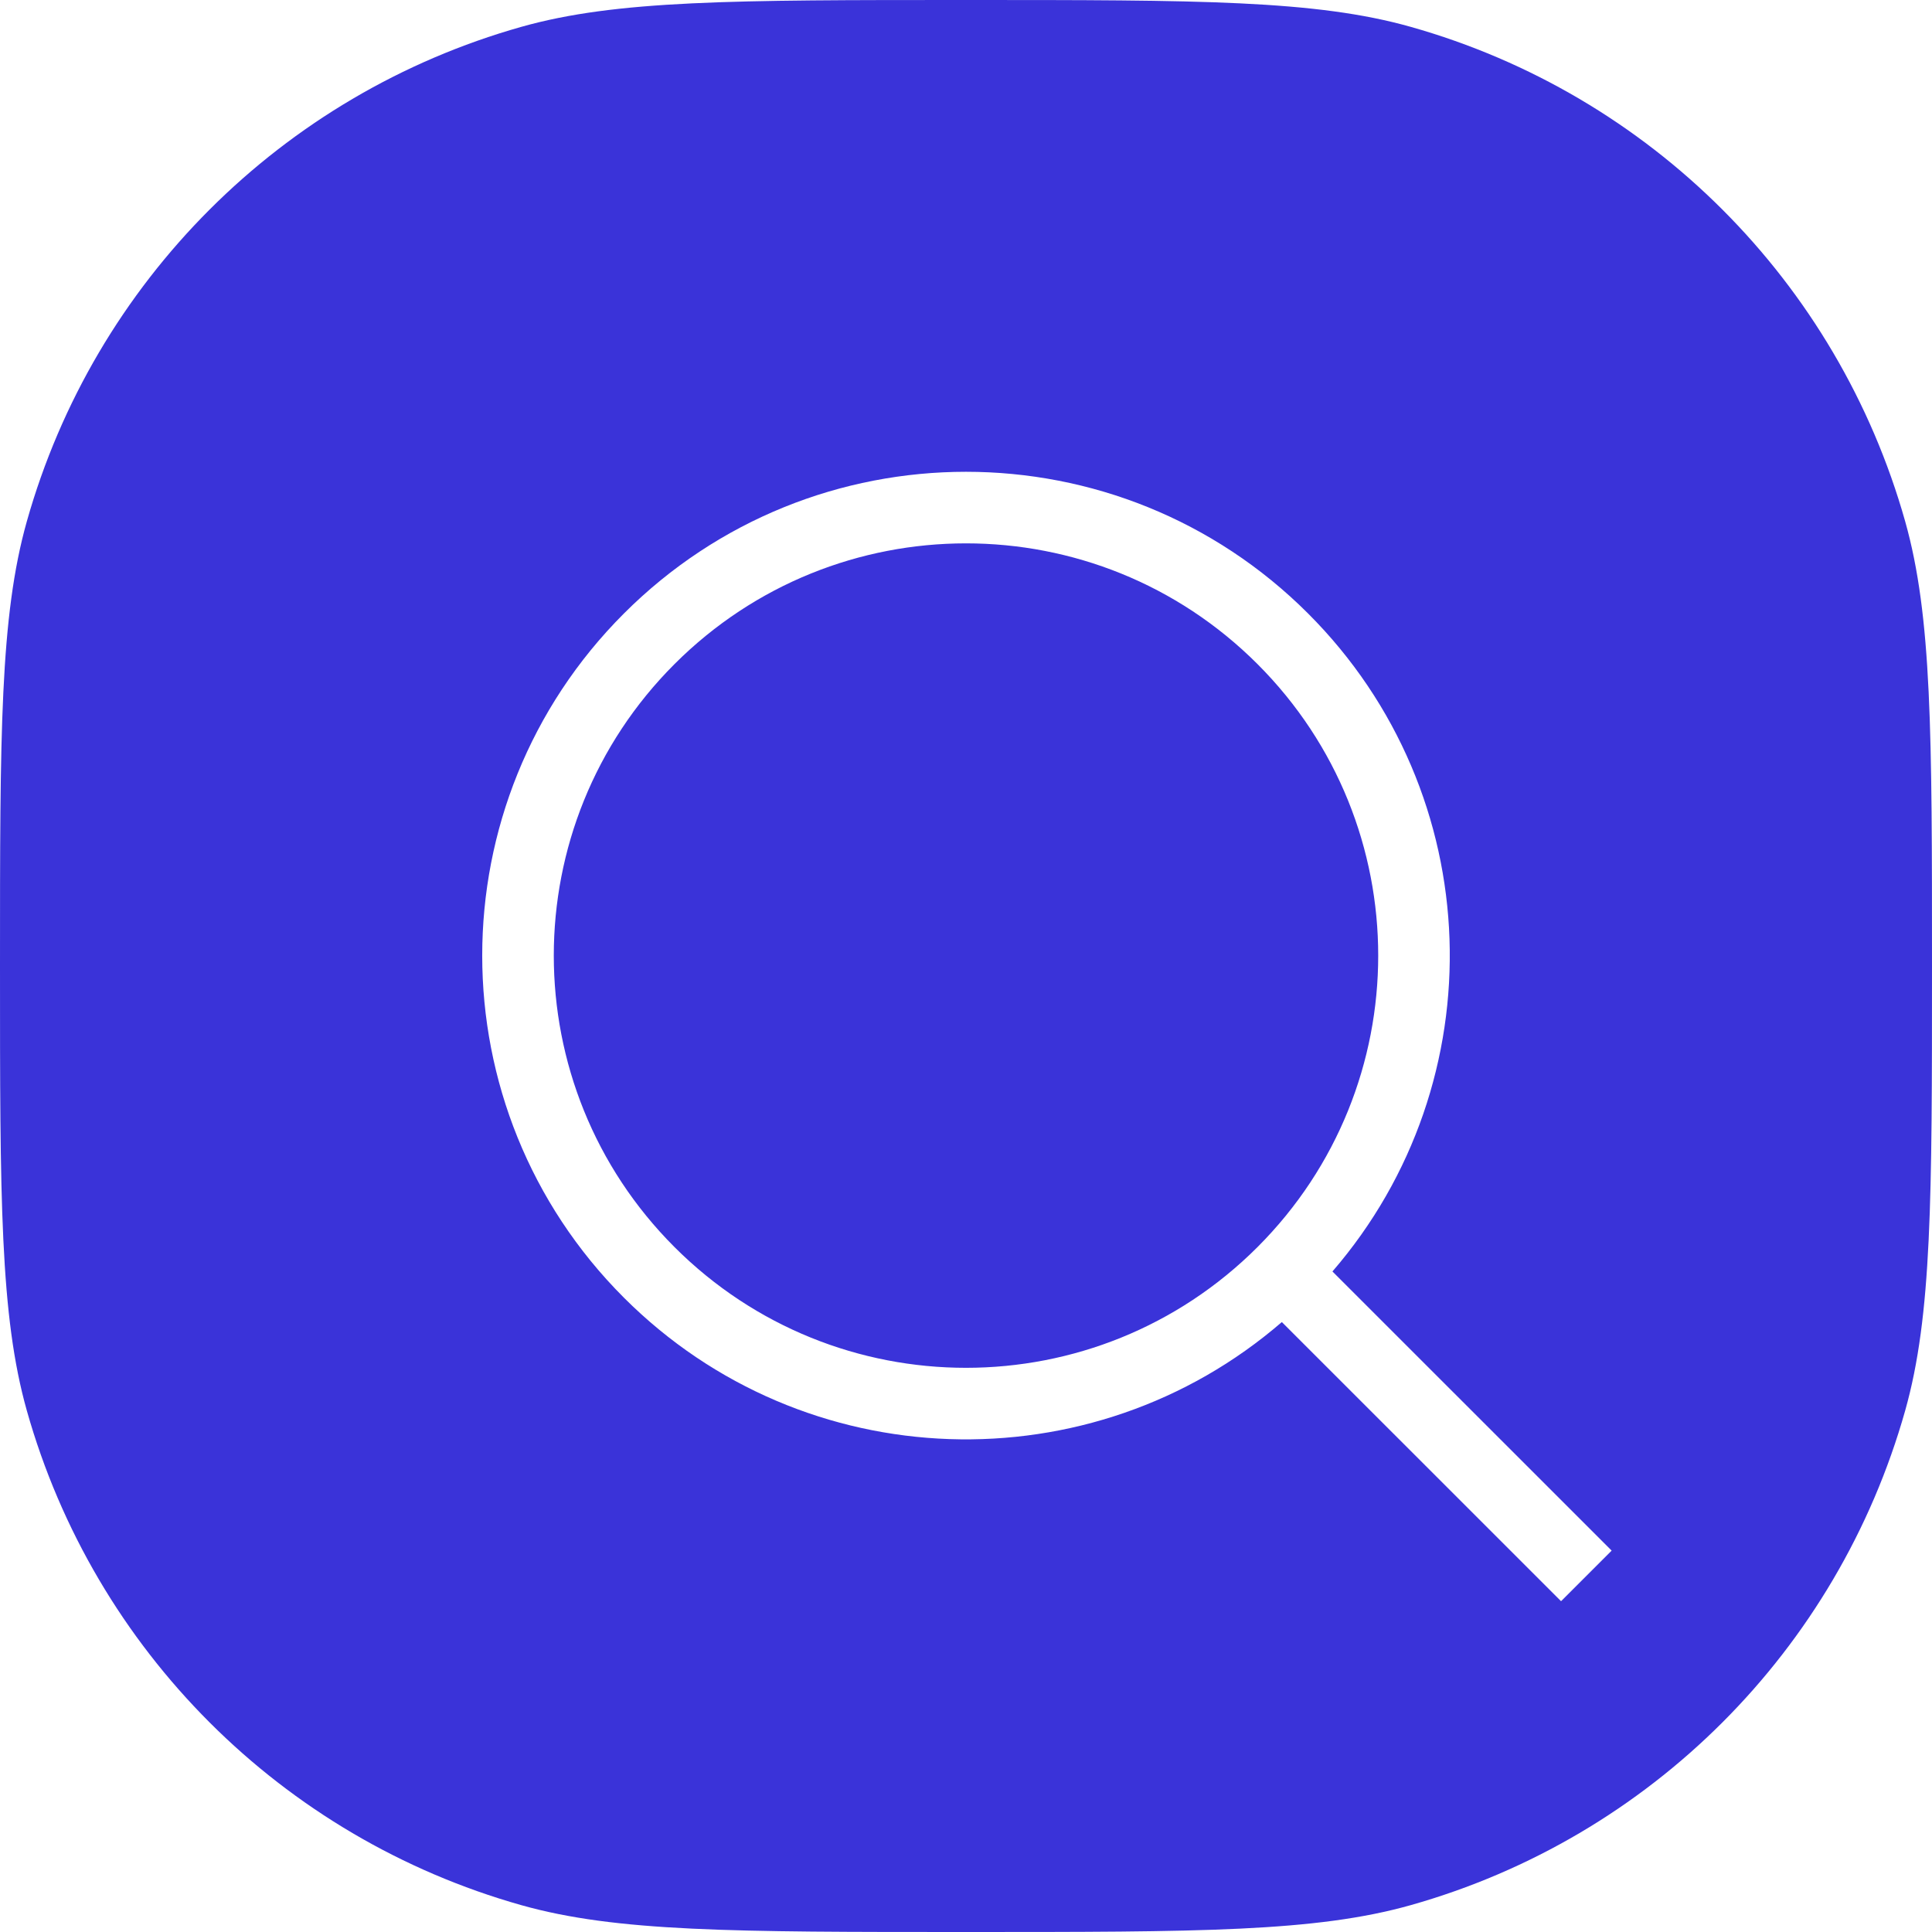
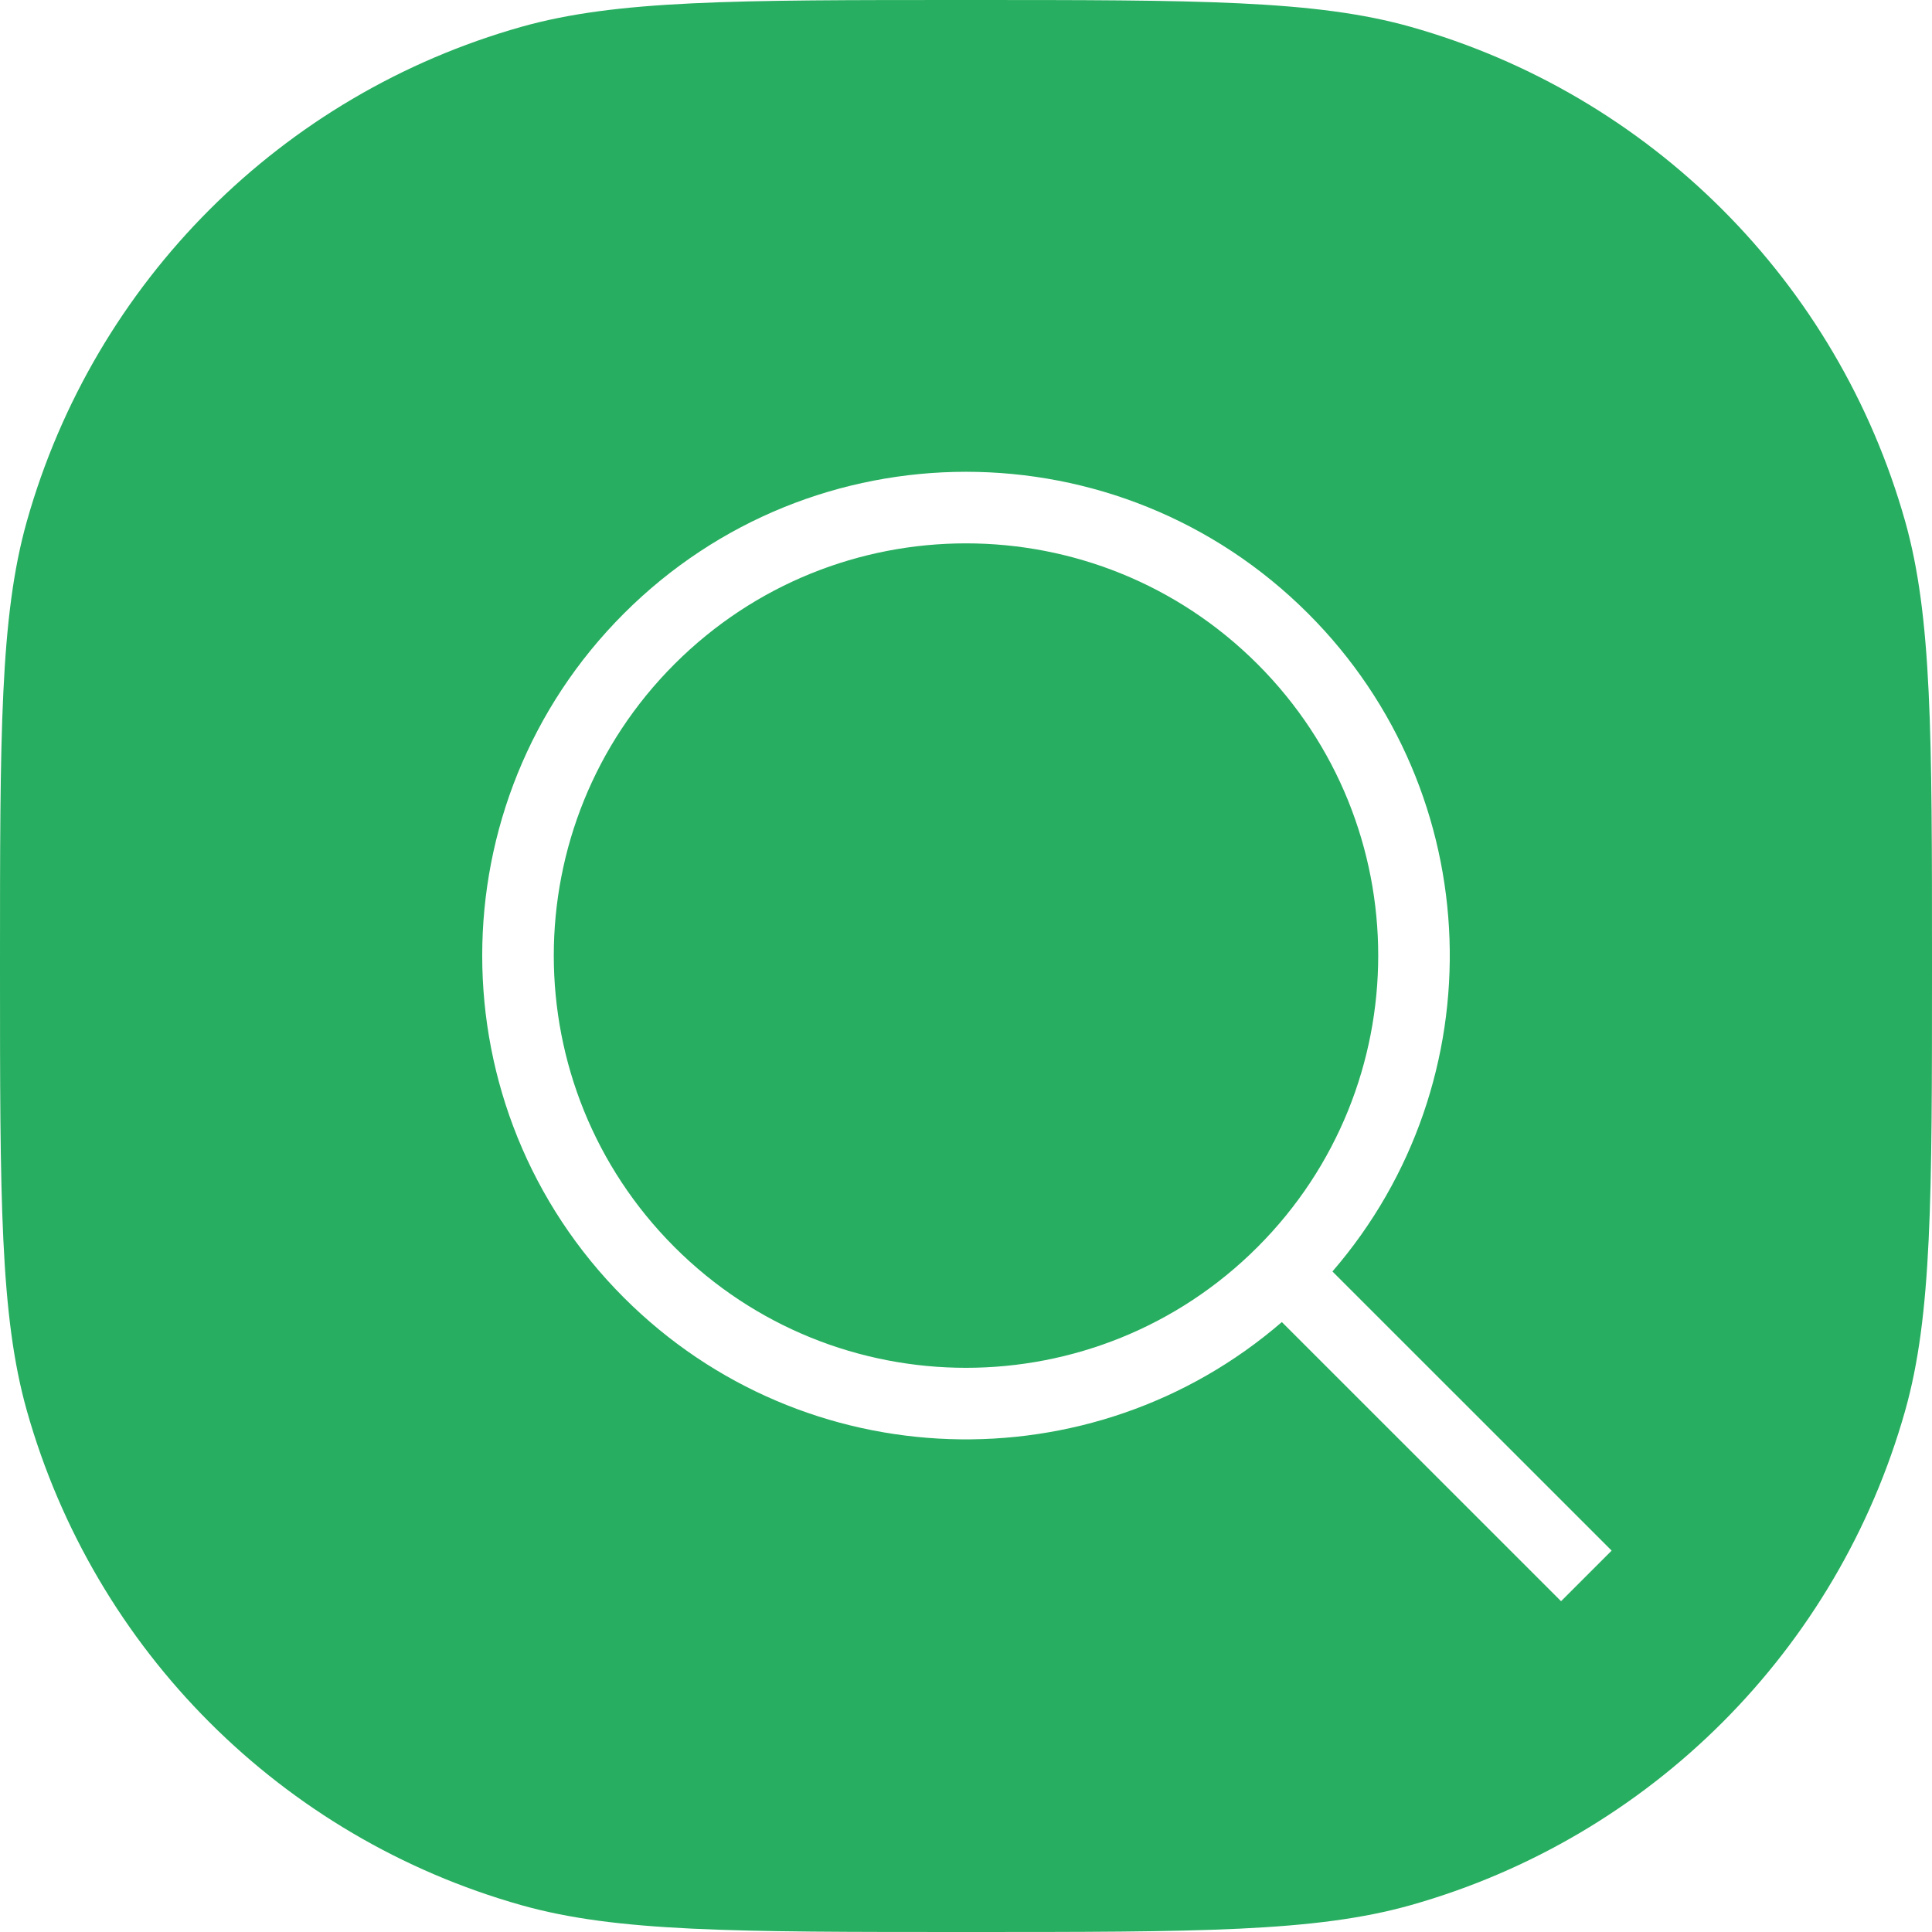
<svg xmlns="http://www.w3.org/2000/svg" width="27" height="27" viewBox="0 0 27 27" fill="none">
-   <path fill-rule="evenodd" clip-rule="evenodd" d="M0.375 7.286C0 8.617 0 10.245 0 13.5C0 16.755 0 18.383 0.375 19.714C1.32 23.063 3.937 25.68 7.286 26.625C8.617 27 10.245 27 13.5 27C16.755 27 18.383 27 19.714 26.625C23.063 25.68 25.68 23.063 26.625 19.714C27 18.383 27 16.755 27 13.5C27 10.245 27 8.617 26.625 7.286C25.68 3.937 23.063 1.32 19.714 0.375C18.383 0 16.755 0 13.5 0C10.245 0 8.617 0 7.286 0.375C3.937 1.32 1.32 3.937 0.375 7.286ZM17.574 17.428C19.823 15.178 19.823 11.53 17.574 9.281C15.324 7.031 11.676 7.031 9.426 9.281C7.177 11.53 7.177 15.178 9.426 17.428C11.676 19.678 15.324 19.678 17.574 17.428ZM8.719 8.574C11.36 5.933 15.64 5.933 18.281 8.574C20.802 11.095 20.916 15.113 18.621 17.769L22.523 21.67L21.816 22.377L17.914 18.476C15.258 20.77 11.241 20.657 8.719 18.135C6.079 15.495 6.079 11.214 8.719 8.574Z" fill="#3A33D9" />
+   <path fill-rule="evenodd" clip-rule="evenodd" d="M0.375 7.286C0 8.617 0 10.245 0 13.5C0 16.755 0 18.383 0.375 19.714C1.32 23.063 3.937 25.68 7.286 26.625C8.617 27 10.245 27 13.5 27C16.755 27 18.383 27 19.714 26.625C23.063 25.68 25.68 23.063 26.625 19.714C27 18.383 27 16.755 27 13.5C27 10.245 27 8.617 26.625 7.286C25.68 3.937 23.063 1.32 19.714 0.375C18.383 0 16.755 0 13.5 0C10.245 0 8.617 0 7.286 0.375C3.937 1.32 1.32 3.937 0.375 7.286ZM17.574 17.428C19.823 15.178 19.823 11.53 17.574 9.281C15.324 7.031 11.676 7.031 9.426 9.281C7.177 11.53 7.177 15.178 9.426 17.428C11.676 19.678 15.324 19.678 17.574 17.428ZM8.719 8.574C11.36 5.933 15.64 5.933 18.281 8.574C20.802 11.095 20.916 15.113 18.621 17.769L22.523 21.67L21.816 22.377L17.914 18.476C15.258 20.77 11.241 20.657 8.719 18.135C6.079 15.495 6.079 11.214 8.719 8.574Z" fill="#27AE60" />
</svg>
